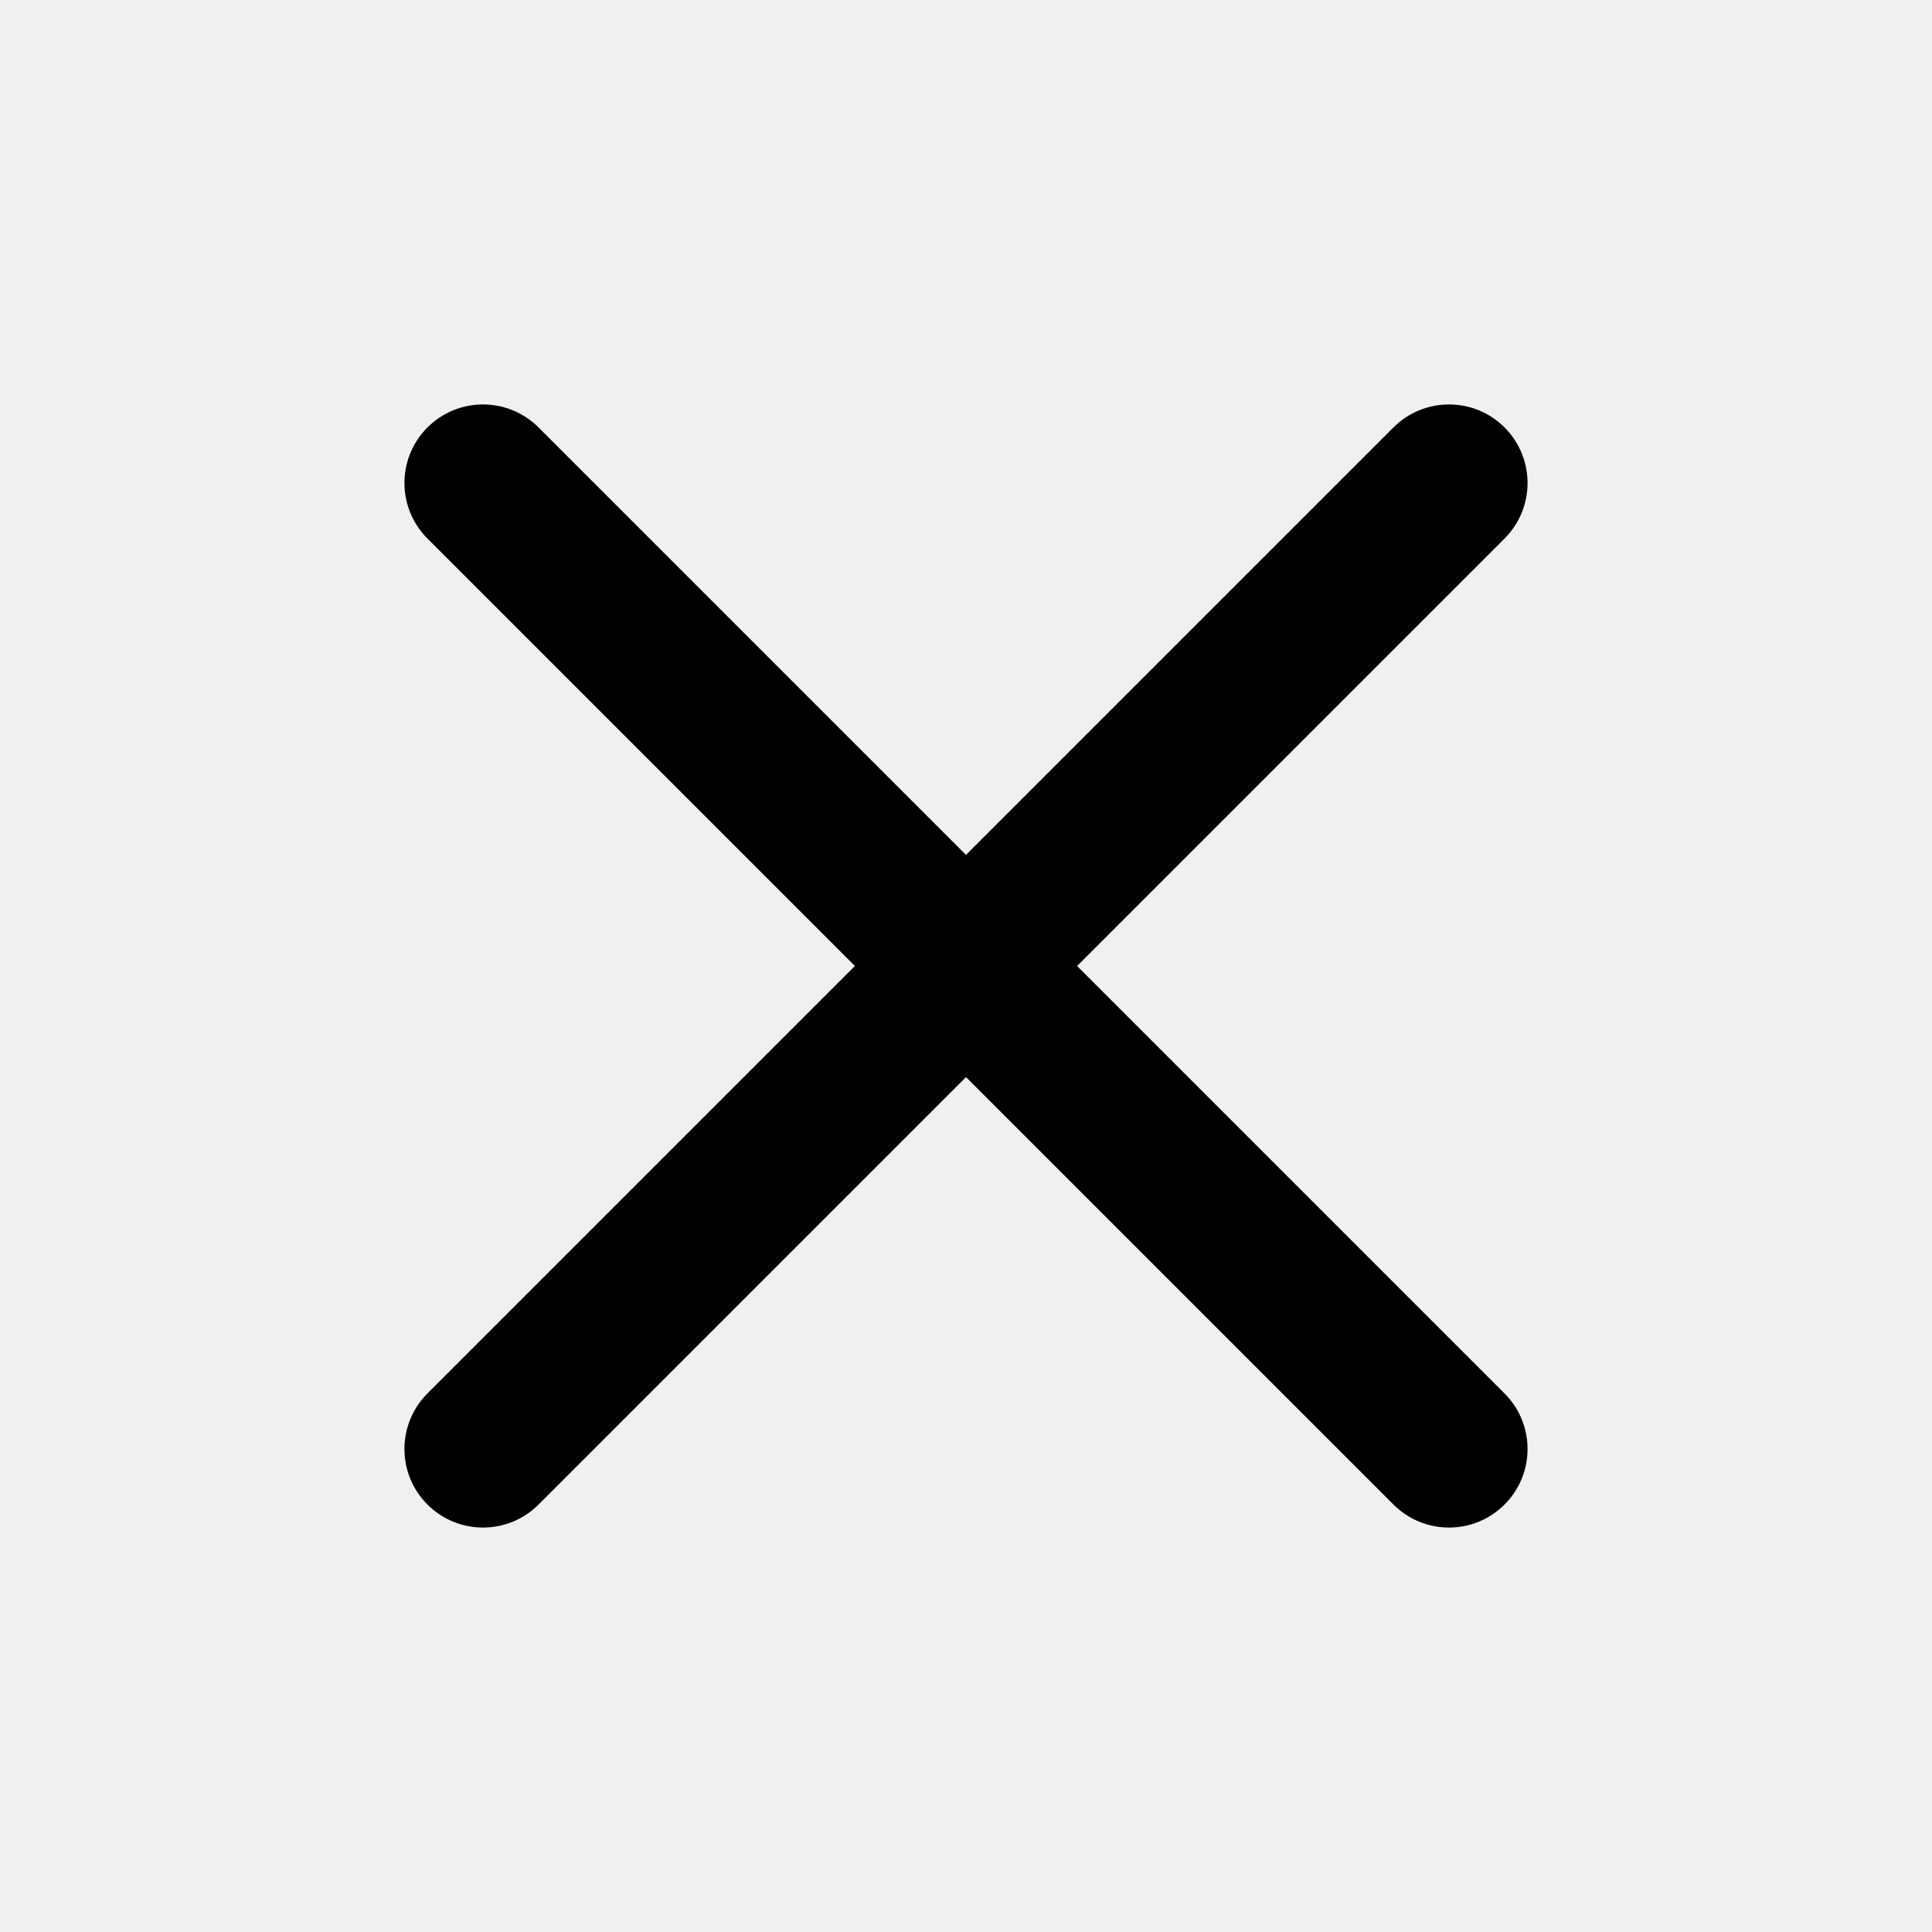
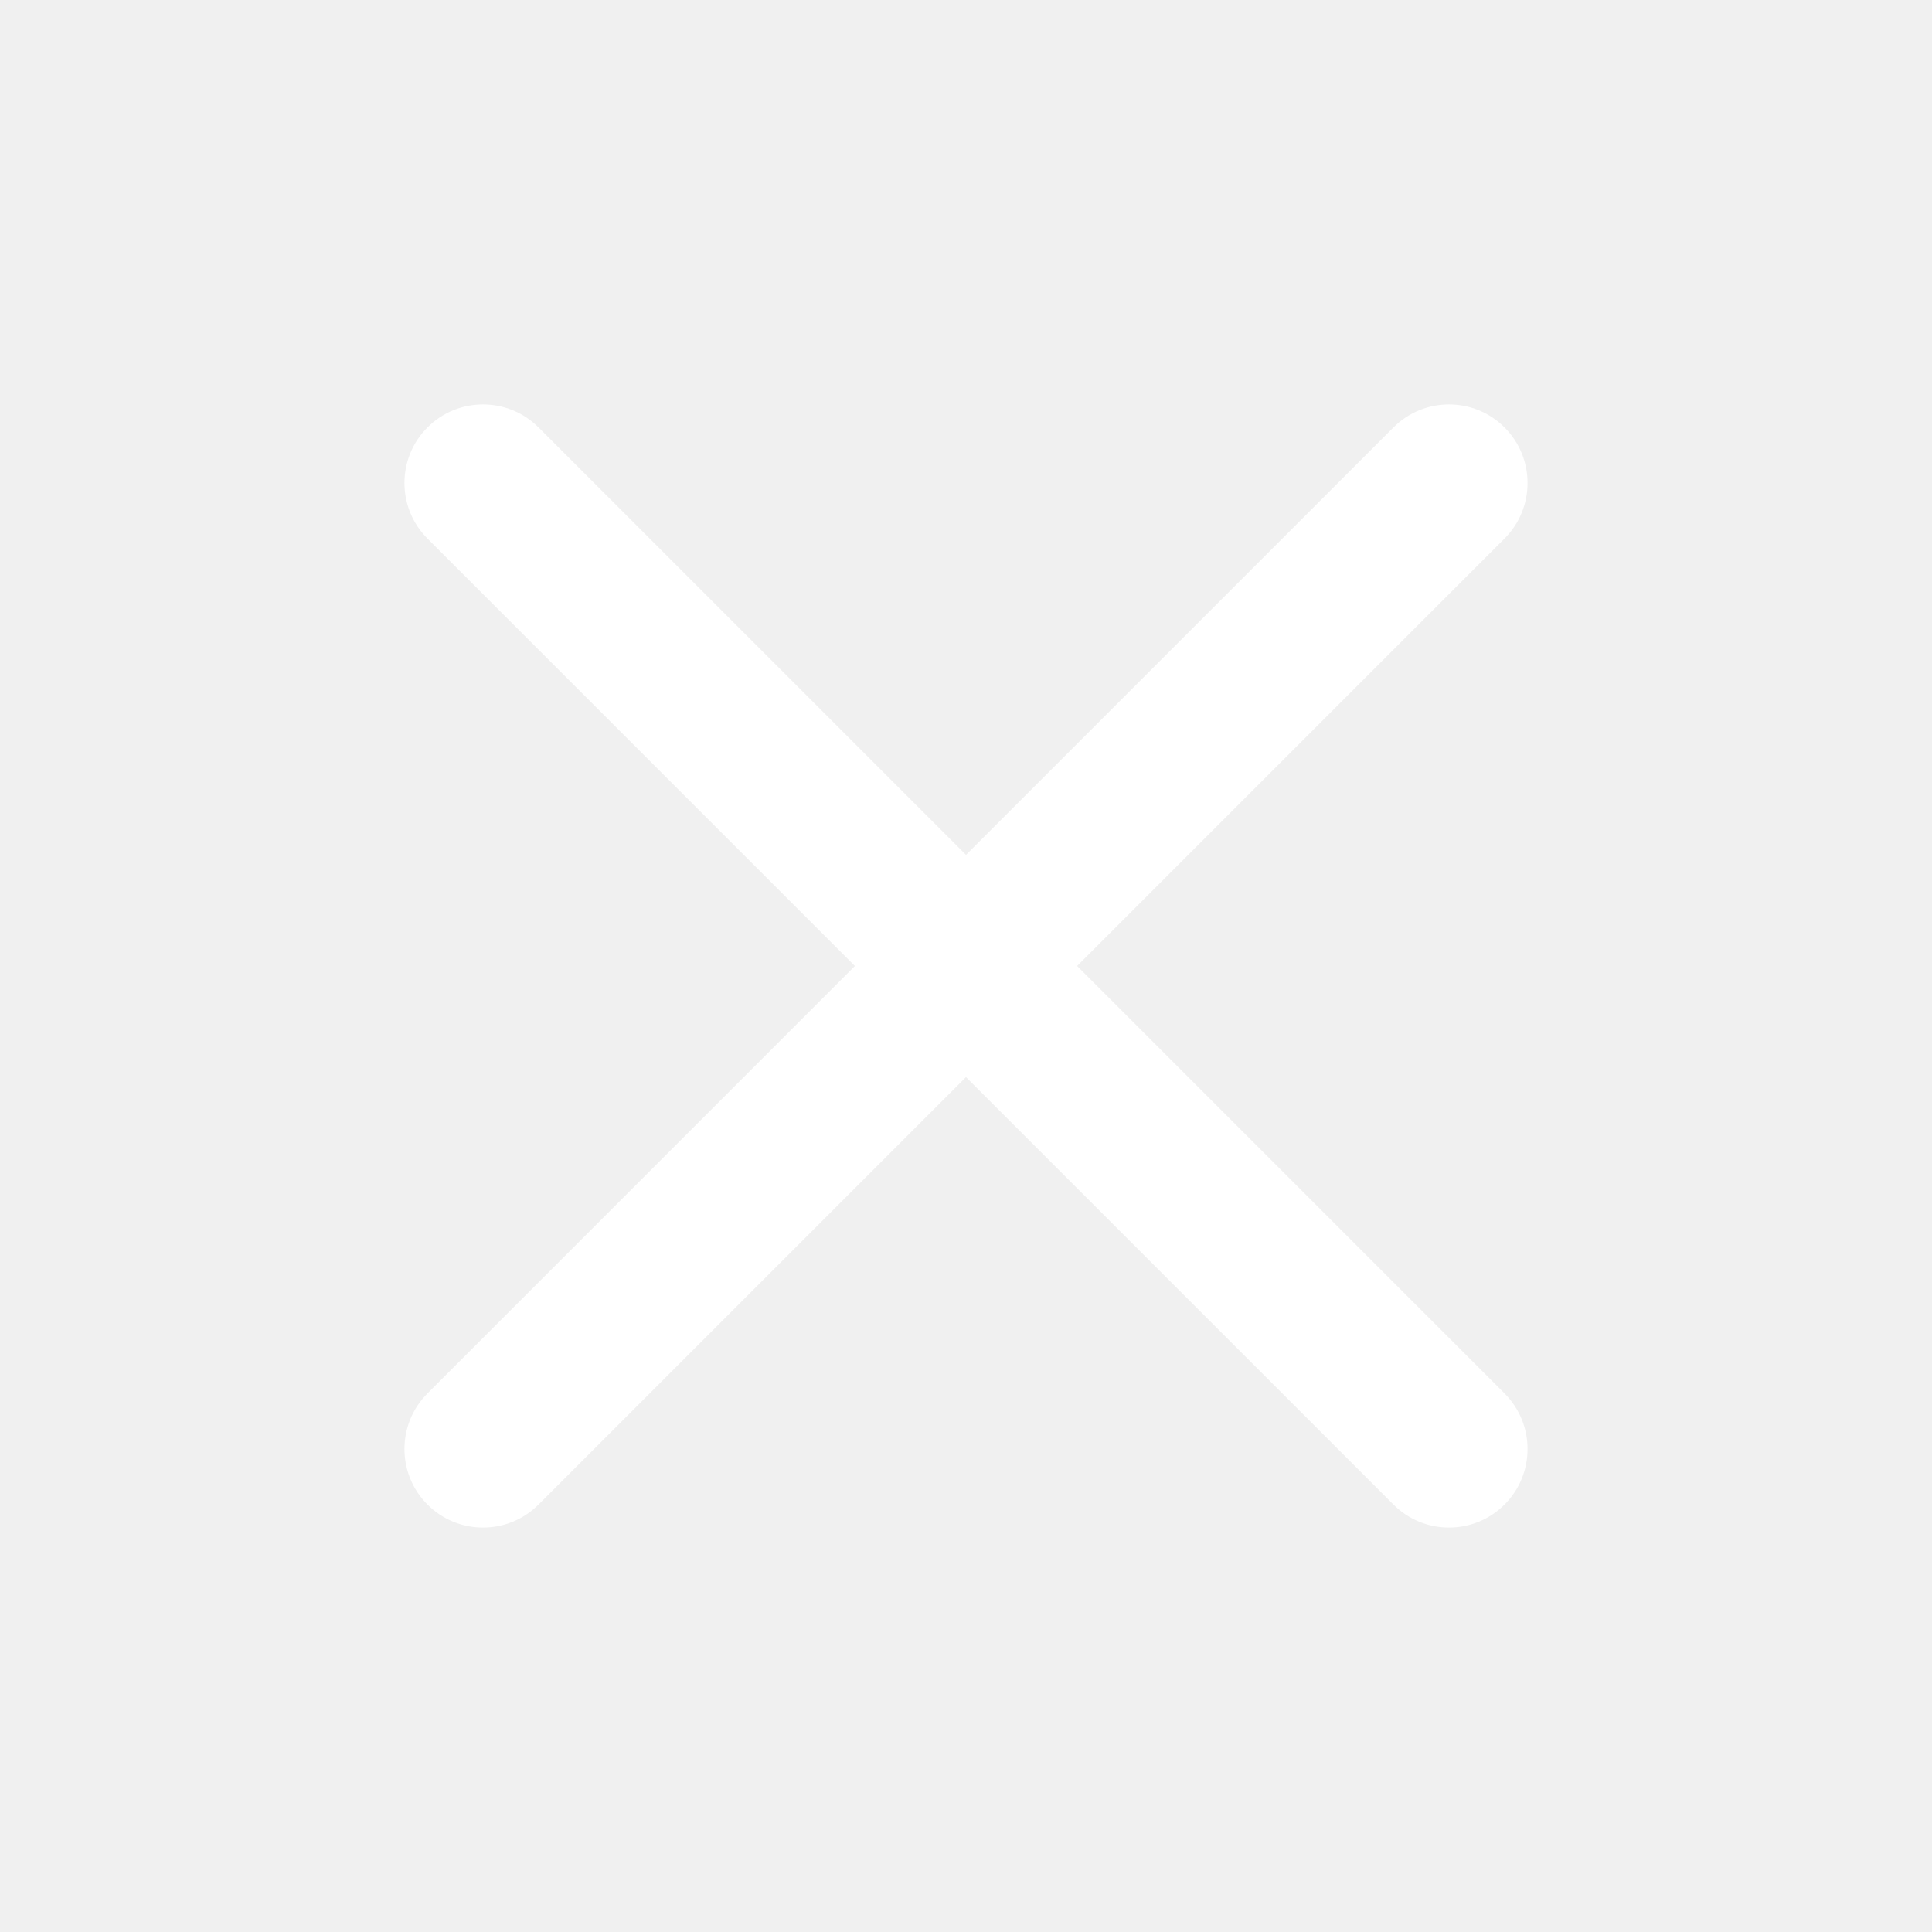
<svg xmlns="http://www.w3.org/2000/svg" width="16" height="16" fill="none">
-   <path d="M4.46 3.54a.65.65 0 0 0-.92.92L7.08 8l-3.54 3.54a.65.65 0 1 0 .92.92L8 8.92l3.54 3.54a.65.65 0 0 0 .92-.92L8.92 8l3.54-3.54a.65.65 0 1 0-.92-.92L8 7.08 4.46 3.54Z" fill="#000" />
+   <path d="M4.46 3.54a.65.65 0 0 0-.92.92L7.08 8l-3.54 3.54a.65.65 0 1 0 .92.92L8 8.92l3.54 3.54a.65.65 0 0 0 .92-.92L8.92 8l3.54-3.54a.65.65 0 1 0-.92-.92L8 7.08 4.46 3.54Z" fill="#fff" />
</svg>
